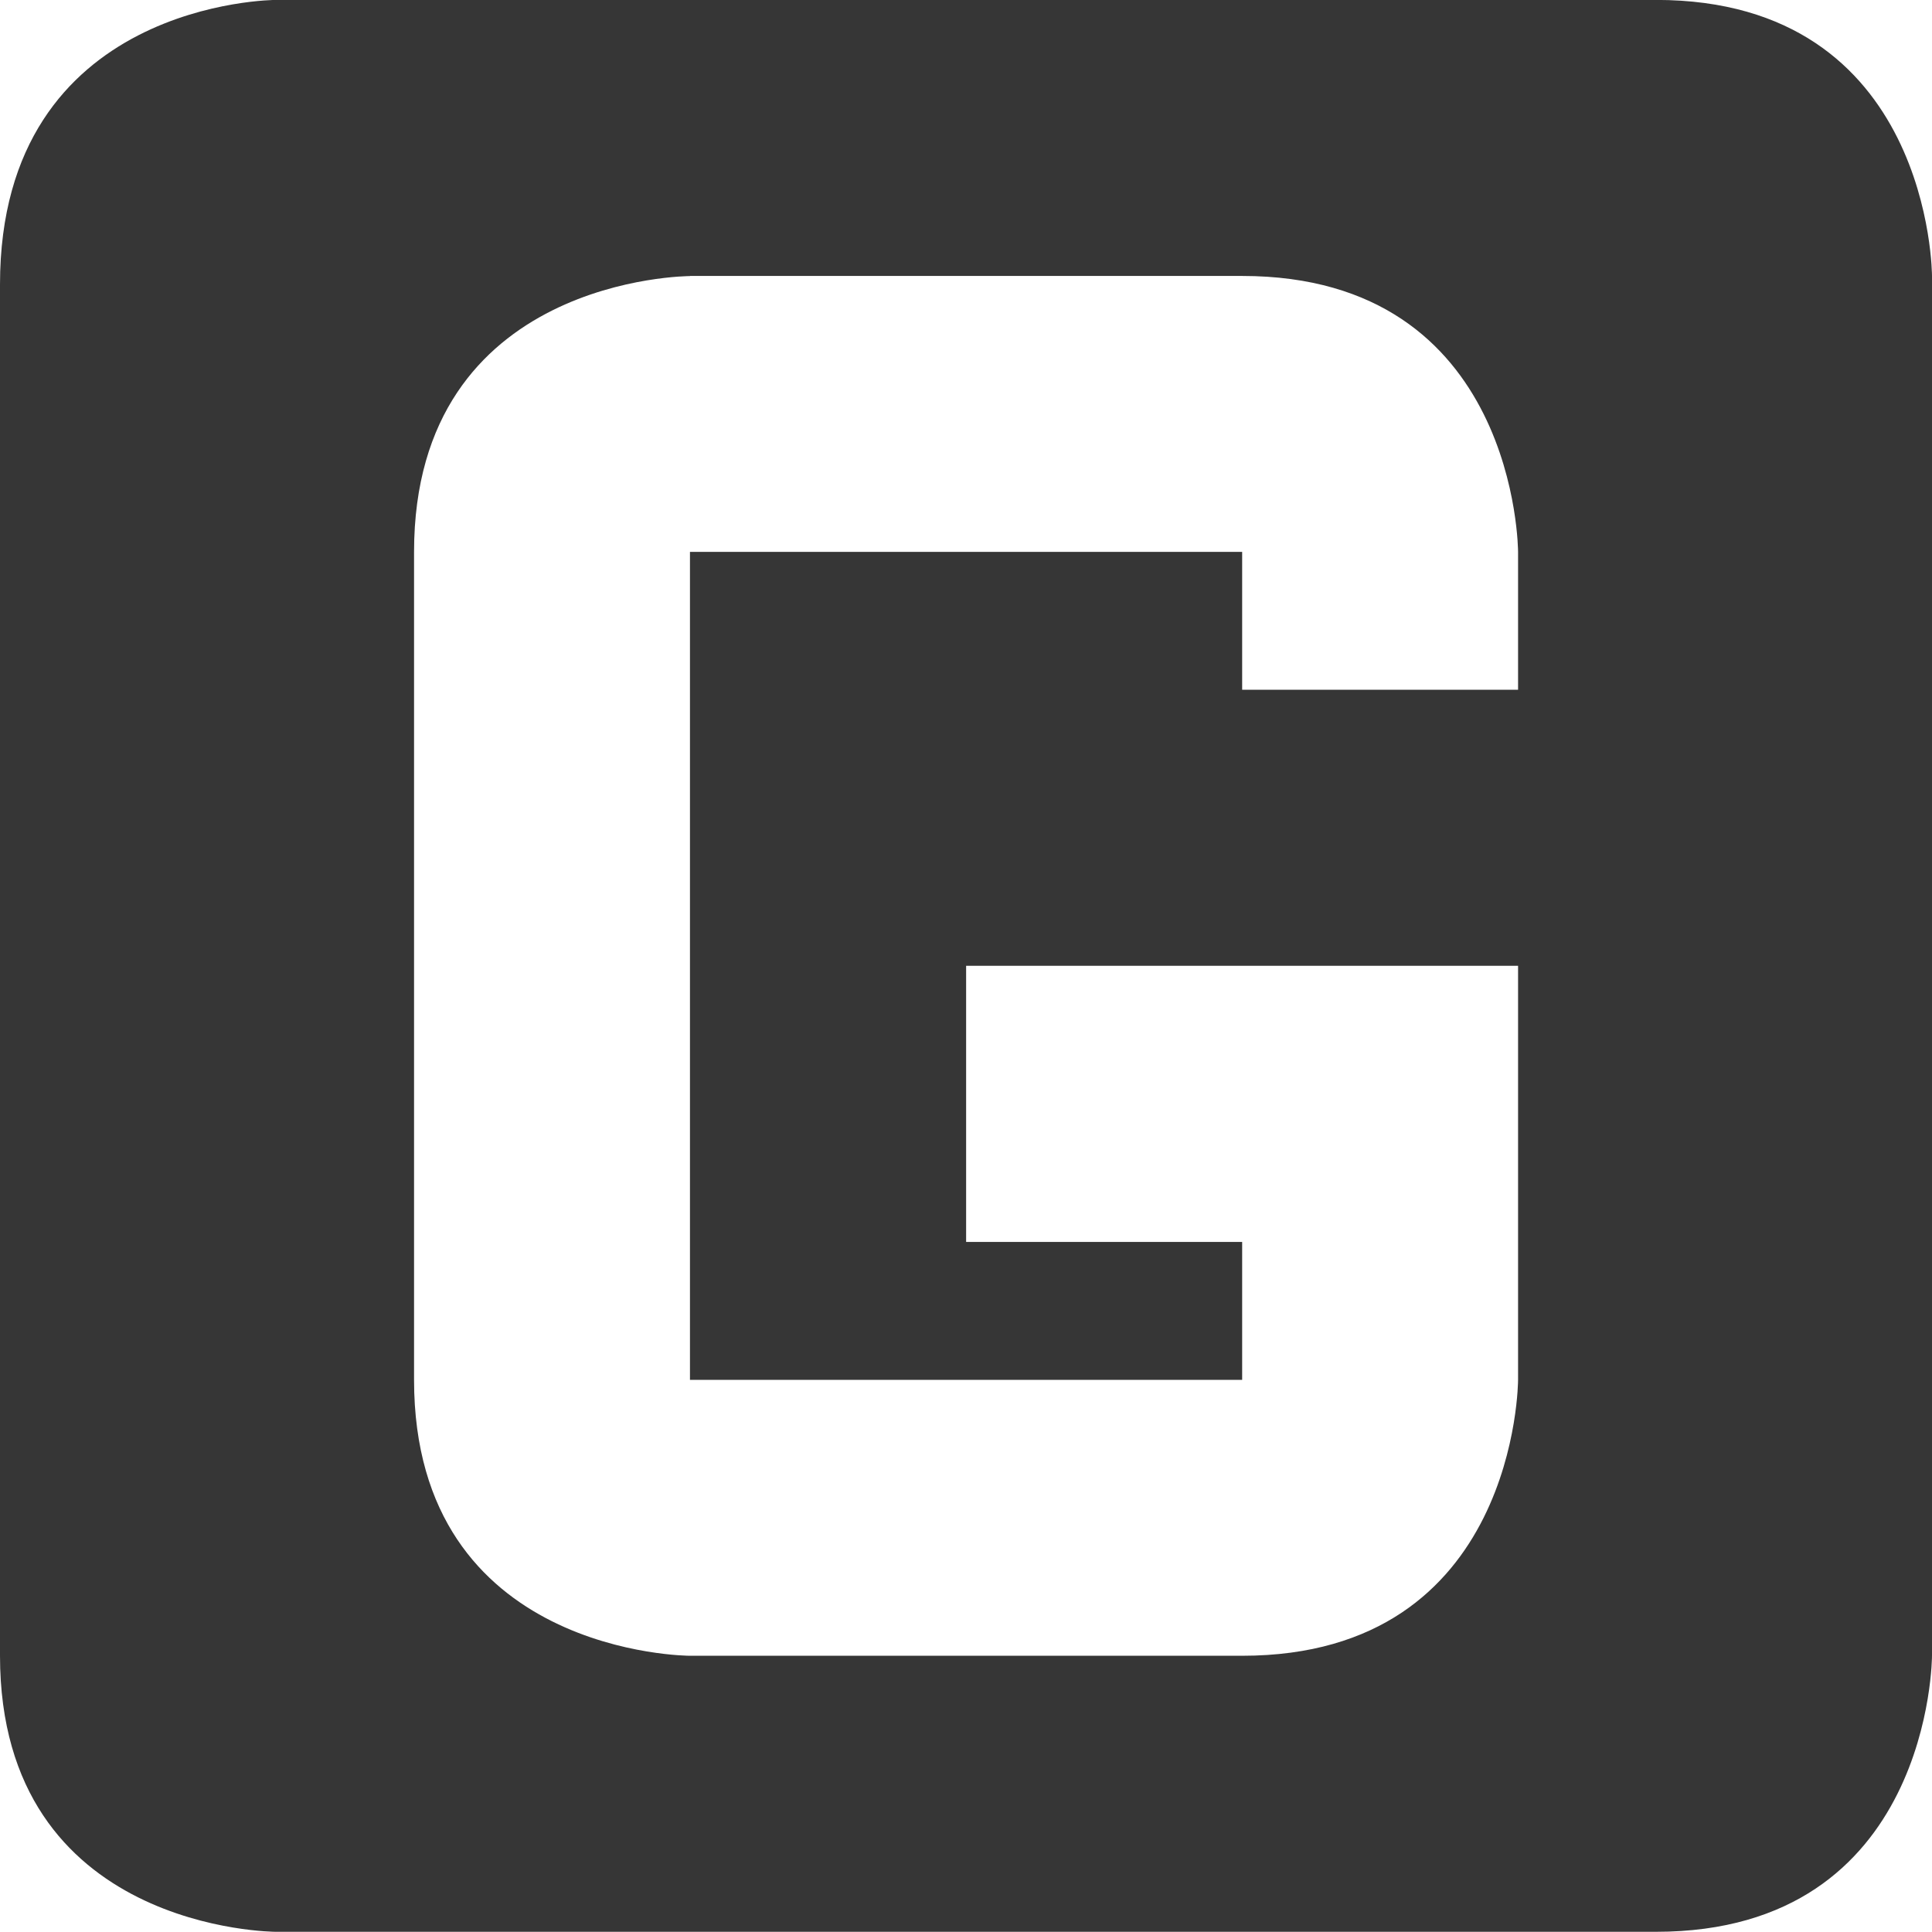
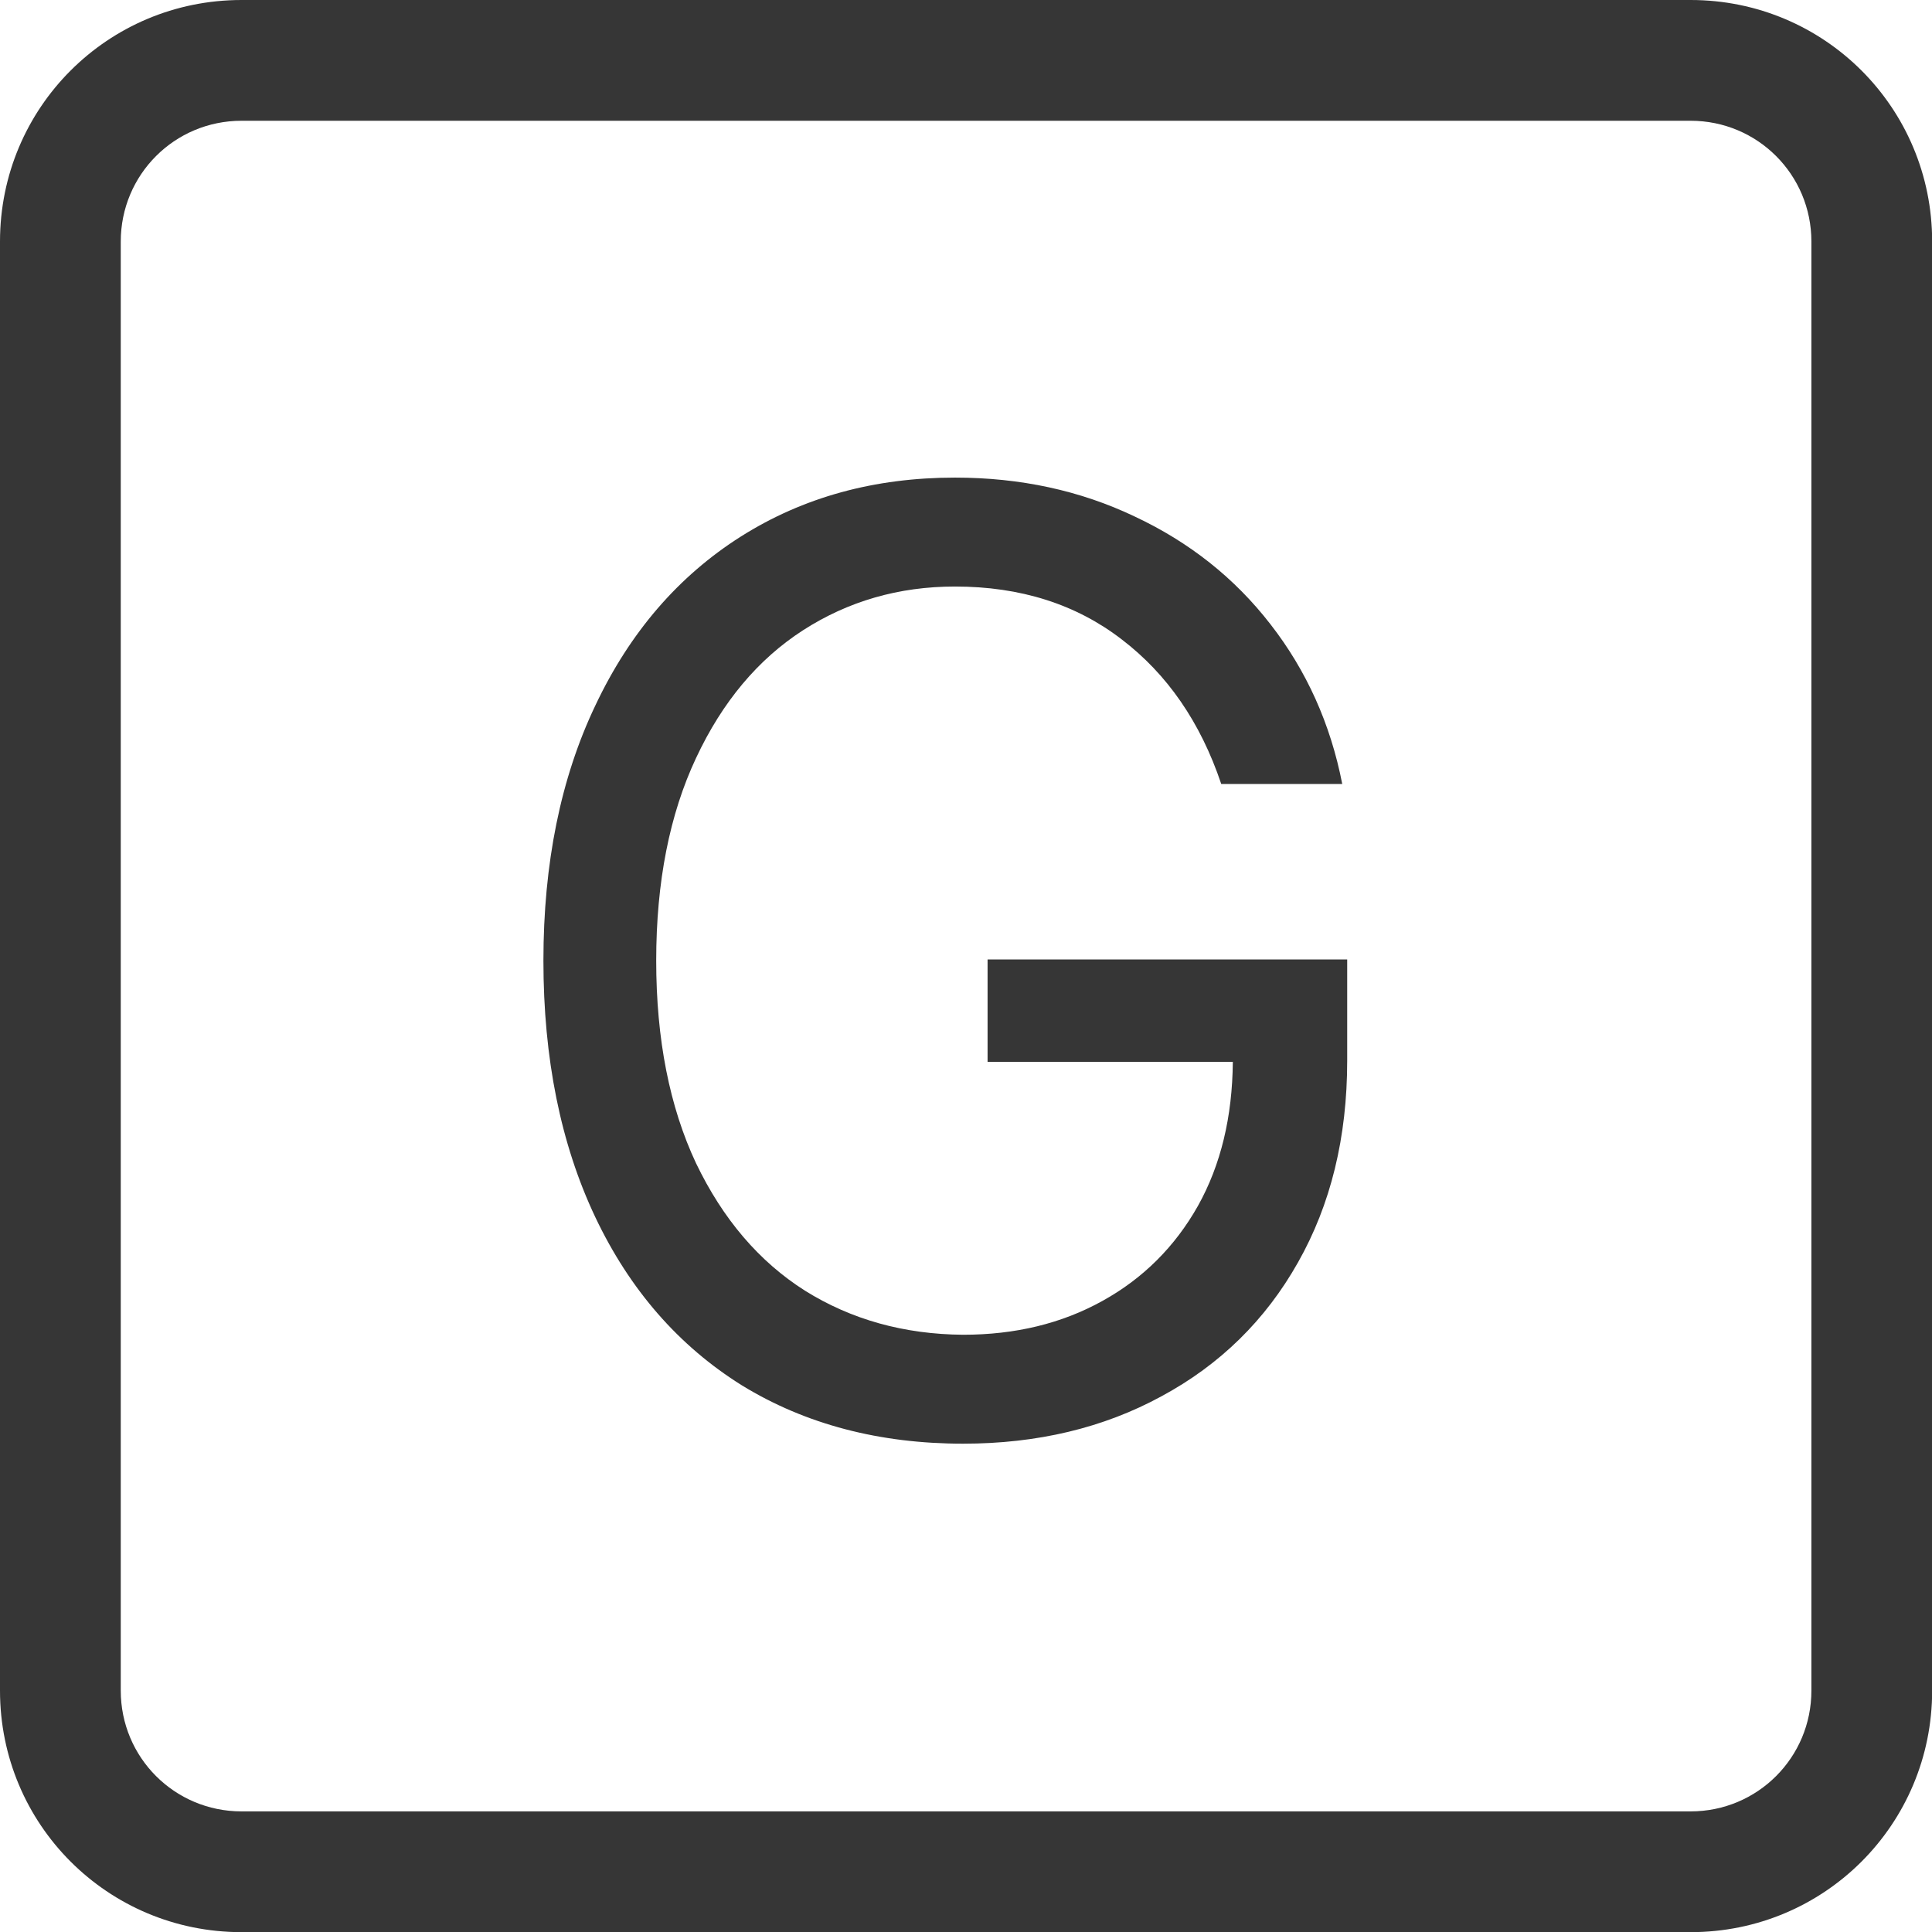
- <svg xmlns="http://www.w3.org/2000/svg" version="1.1" viewBox="0 0 16 16">
-   <path d="m2.285-6.61e-4s-2.285 0-2.285 2.357v11.355c0 2.287 2.285 2.287 2.285 2.287h11.429c2.286 0 2.286-2.287 2.286-2.287v-11.426s0-2.286-2.286-2.286zm3.429 2.286h4.573c2.285 0 2.285 2.285 2.285 2.285v1.142h-2.285v-1.142h-4.573v6.857h4.573v-1.142h-2.286v-2.287h4.571v3.429s0 2.285-2.285 2.285h-4.573s-2.285 0-2.285-2.285v-6.856c0-2.285 2.285-2.285 2.285-2.285z" color="#363636" fill="#363636" stroke-width="1.322" />
+ <svg xmlns="http://www.w3.org/2000/svg" width="16" height="16" viewBox="0 0 4.233 4.233" version="1.1" id="svg830">
+   <defs id="defs827" />
+   <path id="path10013" style="fill:#363636;stroke-width:0.255" d="M 2 0 C 0.892 0 0 0.892 0 2 L 0 14 C 0 15.108 0.892 16 2 16 L 14 16 C 15.108 16 16 15.108 16 14 L 16 2 C 16 0.892 15.108 0 14 0 L 2 0 z M 2 1 L 14 1 C 14.554 1 15 1.446 15 2 L 15 14 C 15 14.554 14.554 15 14 15 L 2 15 C 1.446 15 1 14.554 1 14 L 1 2 C 1 1.446 1.446 1 2 1 z M 7.908 3.955 C 7.241 3.955 6.651 4.117 6.135 4.443 C 5.619 4.77 5.216 5.236 4.93 5.842 C 4.643 6.444 4.5 7.149 4.5 7.955 C 4.5 8.765 4.643 9.474 4.93 10.08 C 5.216 10.682 5.621 11.146 6.145 11.473 C 6.671 11.795 7.283 11.955 7.975 11.955 C 8.591 11.955 9.139 11.824 9.619 11.562 C 10.103 11.301 10.479 10.932 10.748 10.455 C 11.02 9.975 11.156 9.418 11.156 8.783 L 11.156 7.945 L 8.178 7.945 L 8.178 8.793 L 10.209 8.793 C 10.205 9.248 10.11 9.646 9.92 9.986 C 9.73 10.323 9.466 10.587 9.129 10.773 C 8.792 10.96 8.408 11.053 7.975 11.053 C 7.487 11.049 7.05 10.928 6.666 10.688 C 6.286 10.447 5.986 10.095 5.764 9.633 C 5.545 9.167 5.434 8.607 5.434 7.955 C 5.434 7.303 5.545 6.743 5.764 6.277 C 5.982 5.811 6.278 5.459 6.65 5.219 C 7.023 4.979 7.442 4.857 7.908 4.857 C 8.453 4.857 8.913 5.005 9.289 5.295 C 9.665 5.582 9.941 5.98 10.113 6.492 L 11.115 6.492 C 11.018 5.994 10.819 5.553 10.521 5.17 C 10.224 4.786 9.848 4.489 9.396 4.277 C 8.945 4.062 8.449 3.955 7.908 3.955 z " transform="scale(0.2645833)" />
</svg>
